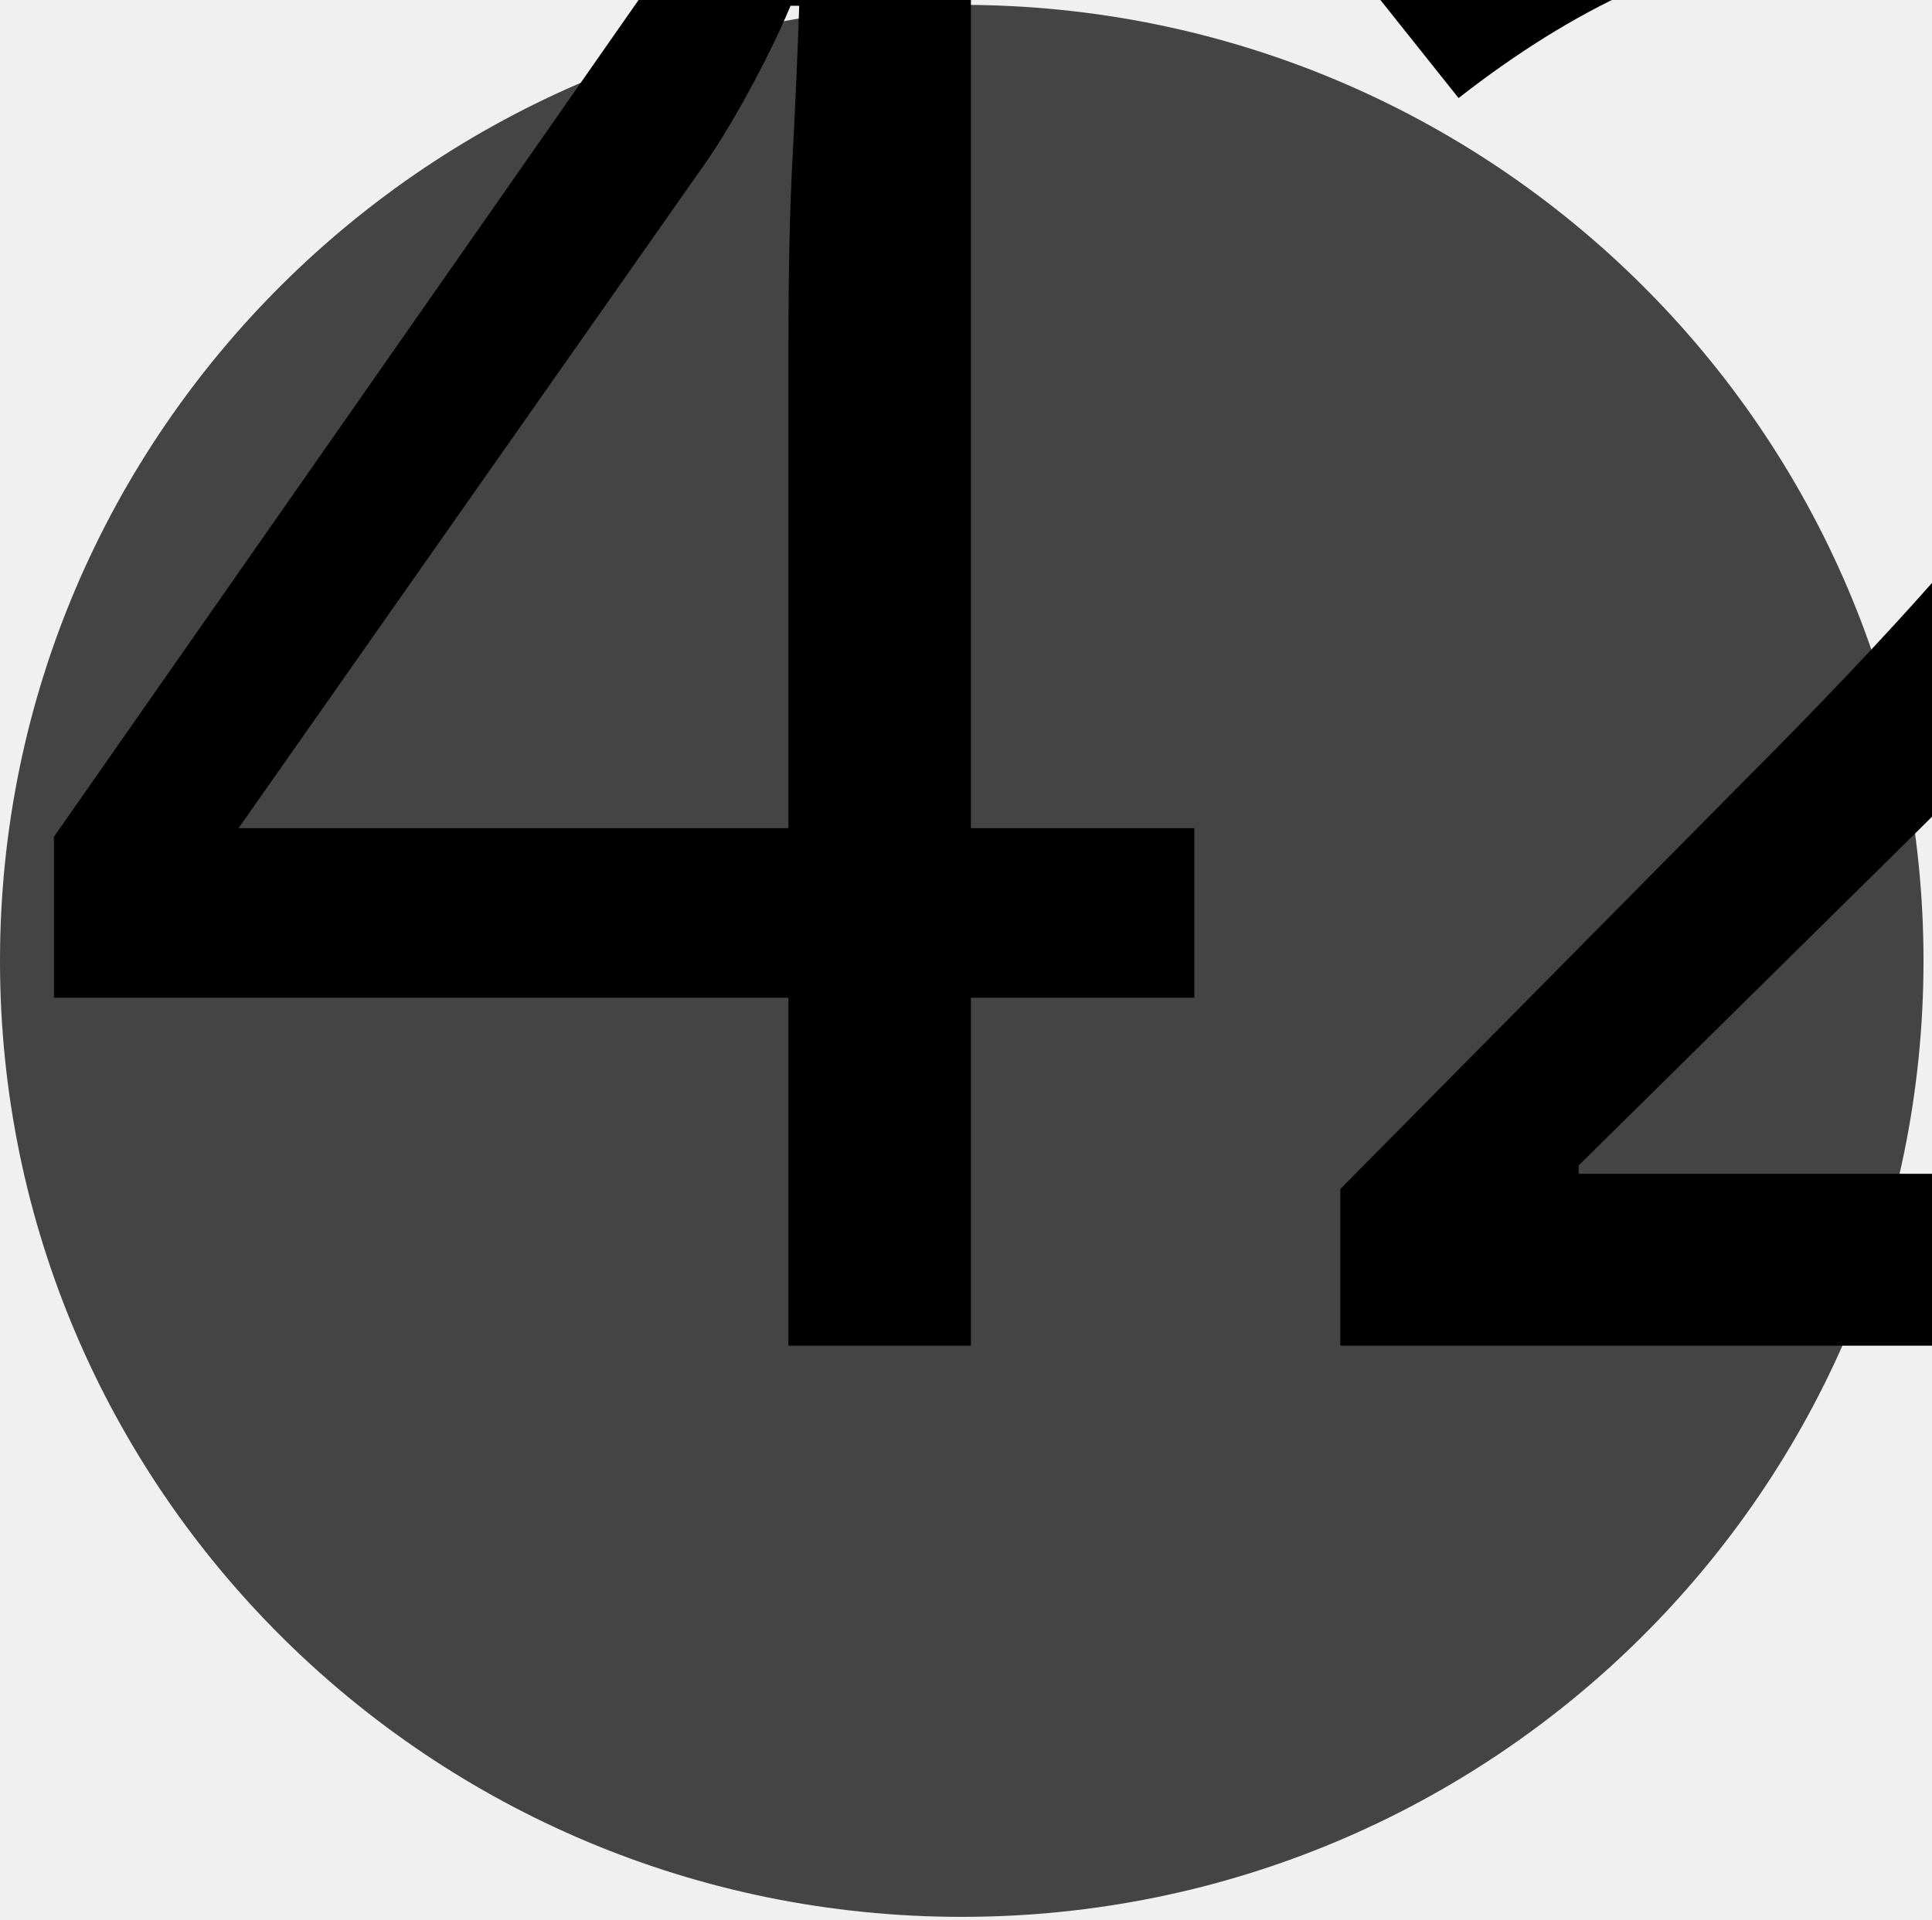
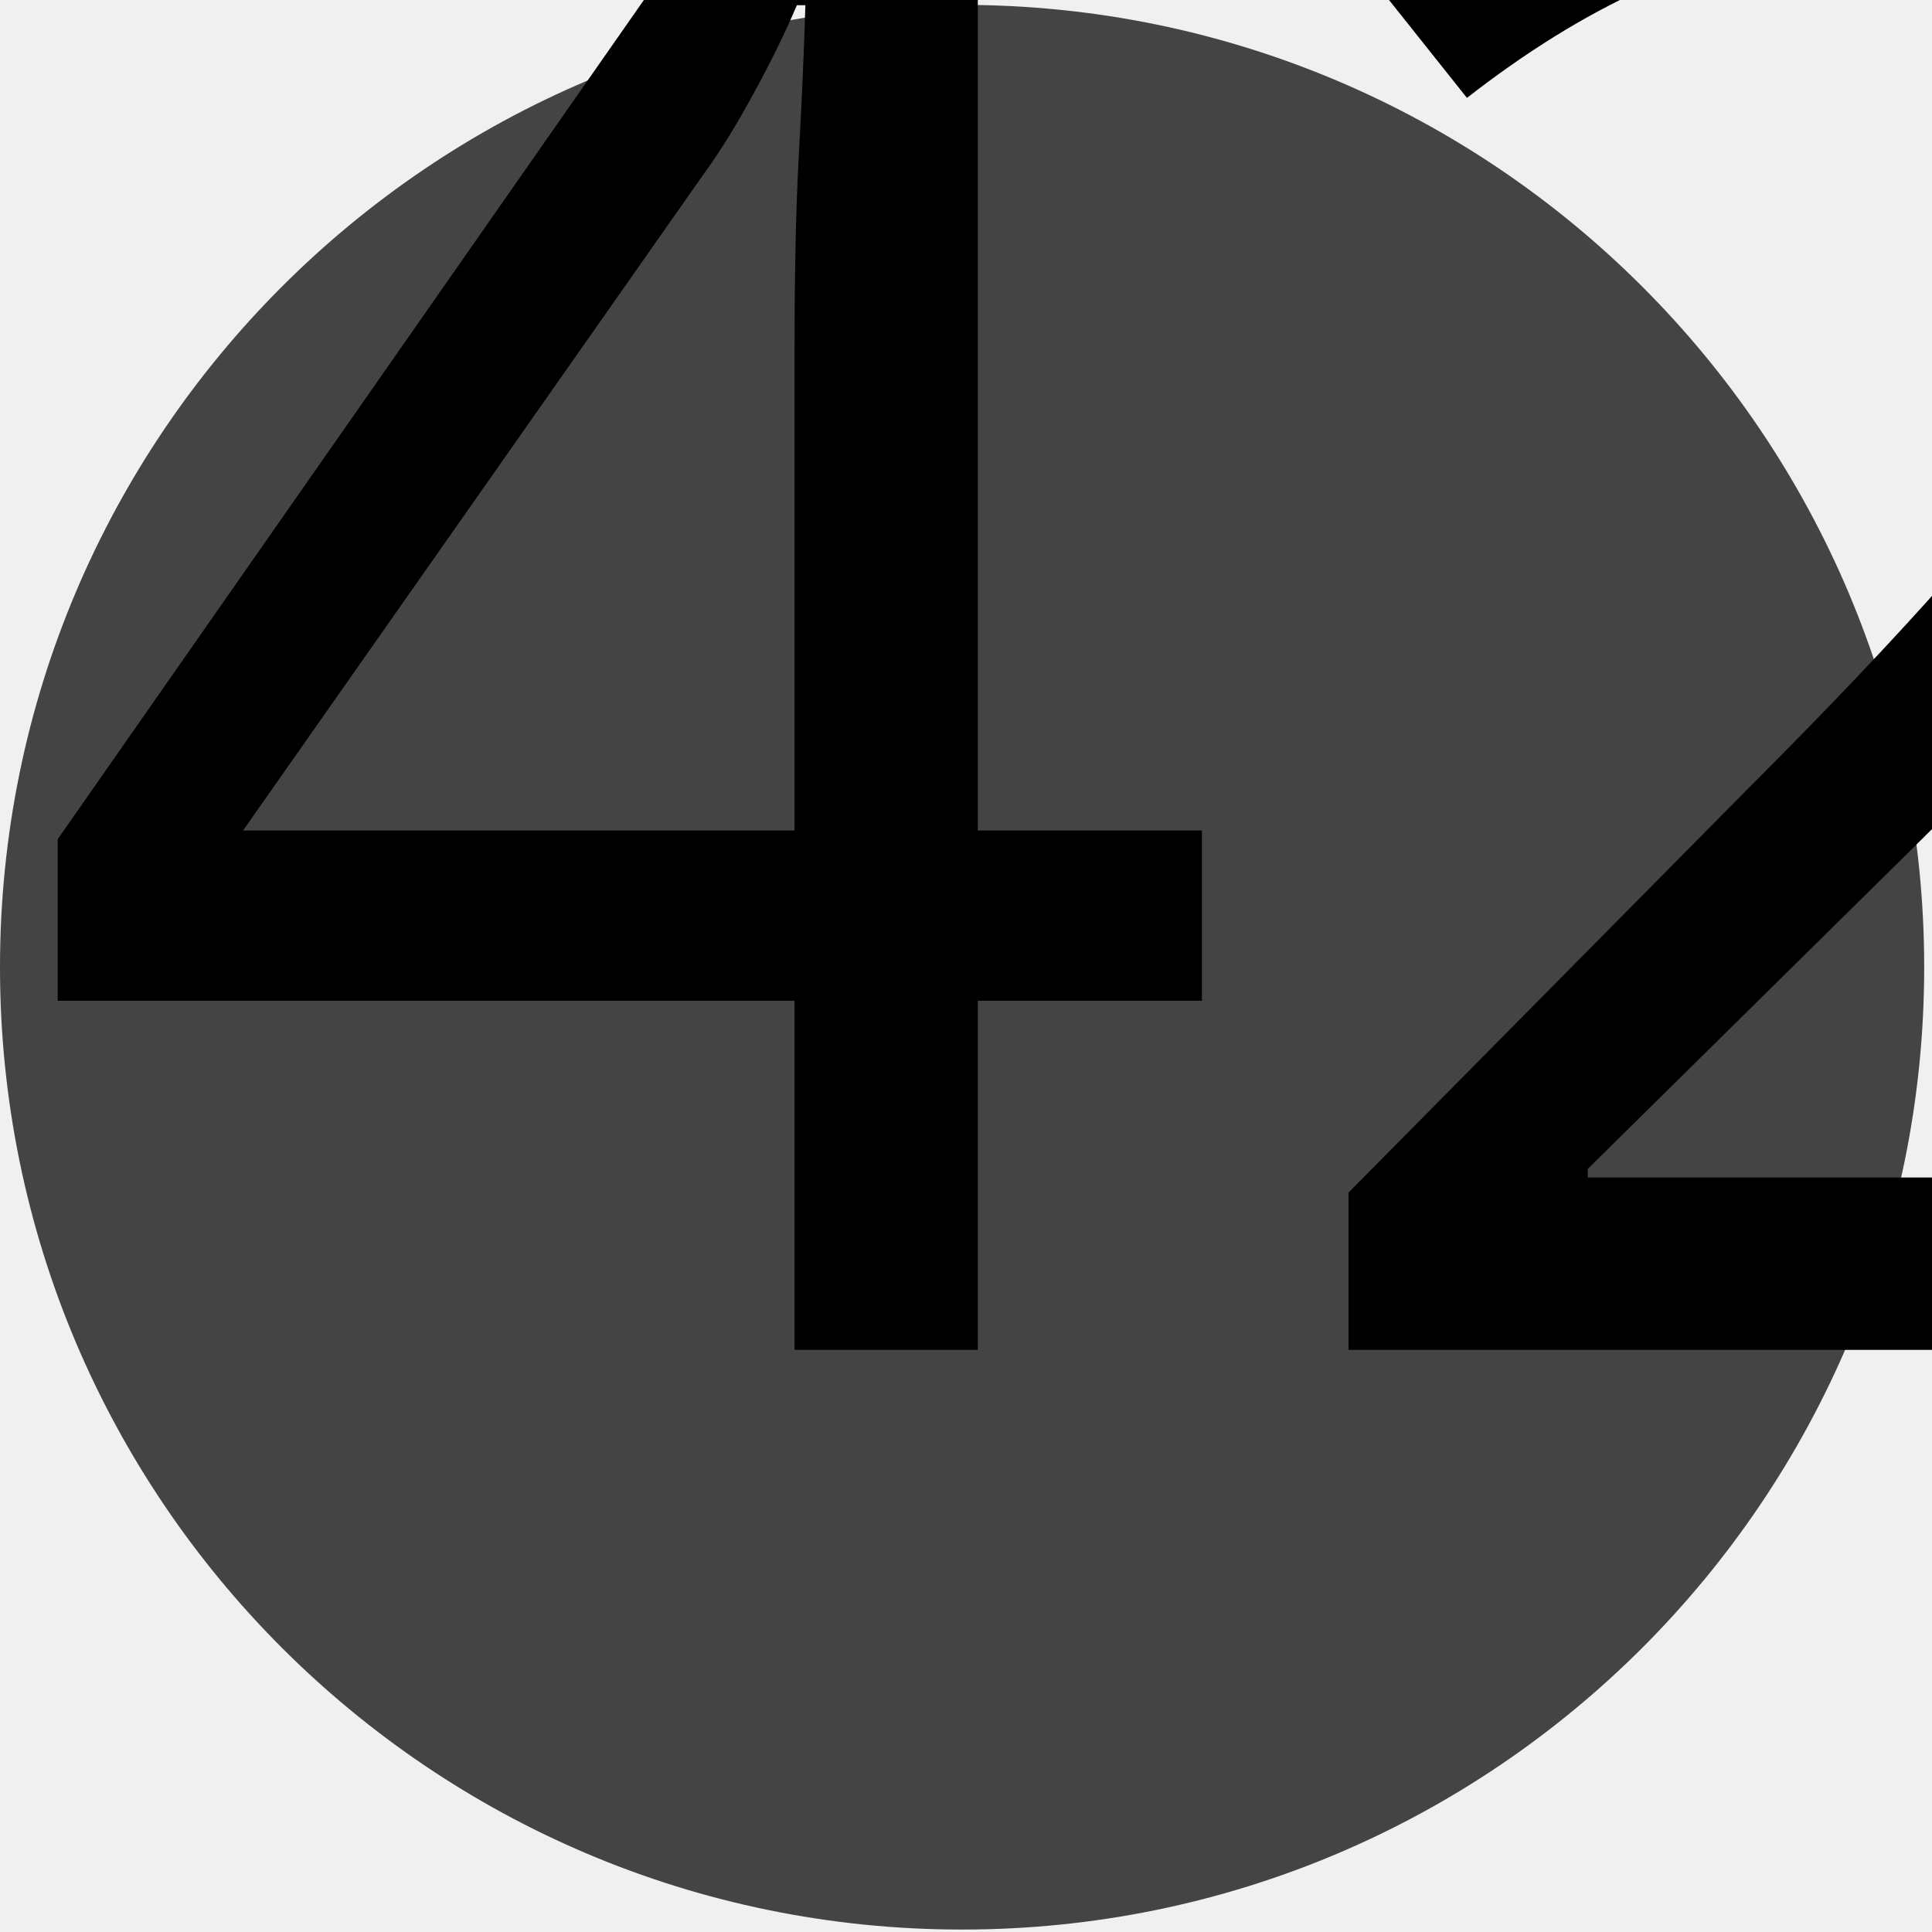
- <svg xmlns="http://www.w3.org/2000/svg" width="157px" height="156px" viewBox="0 0 157 156" version="1.1">
+ <svg xmlns="http://www.w3.org/2000/svg" width="156px" height="156px" viewBox="0 0 156 156" version="1.1">
  <defs />
  <g id="Page-1" stroke="none" stroke-width="1" fill="none" fill-rule="evenodd">
-     <g id="logo" transform="translate(0, -13)">
+     <g id="logo" transform="translate(0, -12)">
      <g id="Page-1">
        <g id="Logo" transform="translate(0, 0.340972)">
-           <ellipse id="Oval-1" fill="#444444" cx="78.155" cy="90.758" rx="78.155" ry="77.704" />
-           <g id="42" transform="translate(1.066667, 0)" font-size="174.531" font-family="Plantagenet Cherokee" fill="#FFFFFF" font-weight="normal">
+           <ellipse id="Oval-1" fill="#444444" cx="77.685" cy="89.758" rx="77.685" ry="77.704" />
+           <g id="42" transform="translate(1.066667, 0)" font-size="174" font-family="Plantagenet Cherokee" fill="#FFFFFF" font-weight="normal">
            <text>
-               <tspan x="-0.356" y="122.036" fill="#000000">42</tspan>
+               <tspan x="-0.067" y="120.659" fill="#000000">42</tspan>
            </text>
          </g>
        </g>
      </g>
    </g>
  </g>
</svg>
